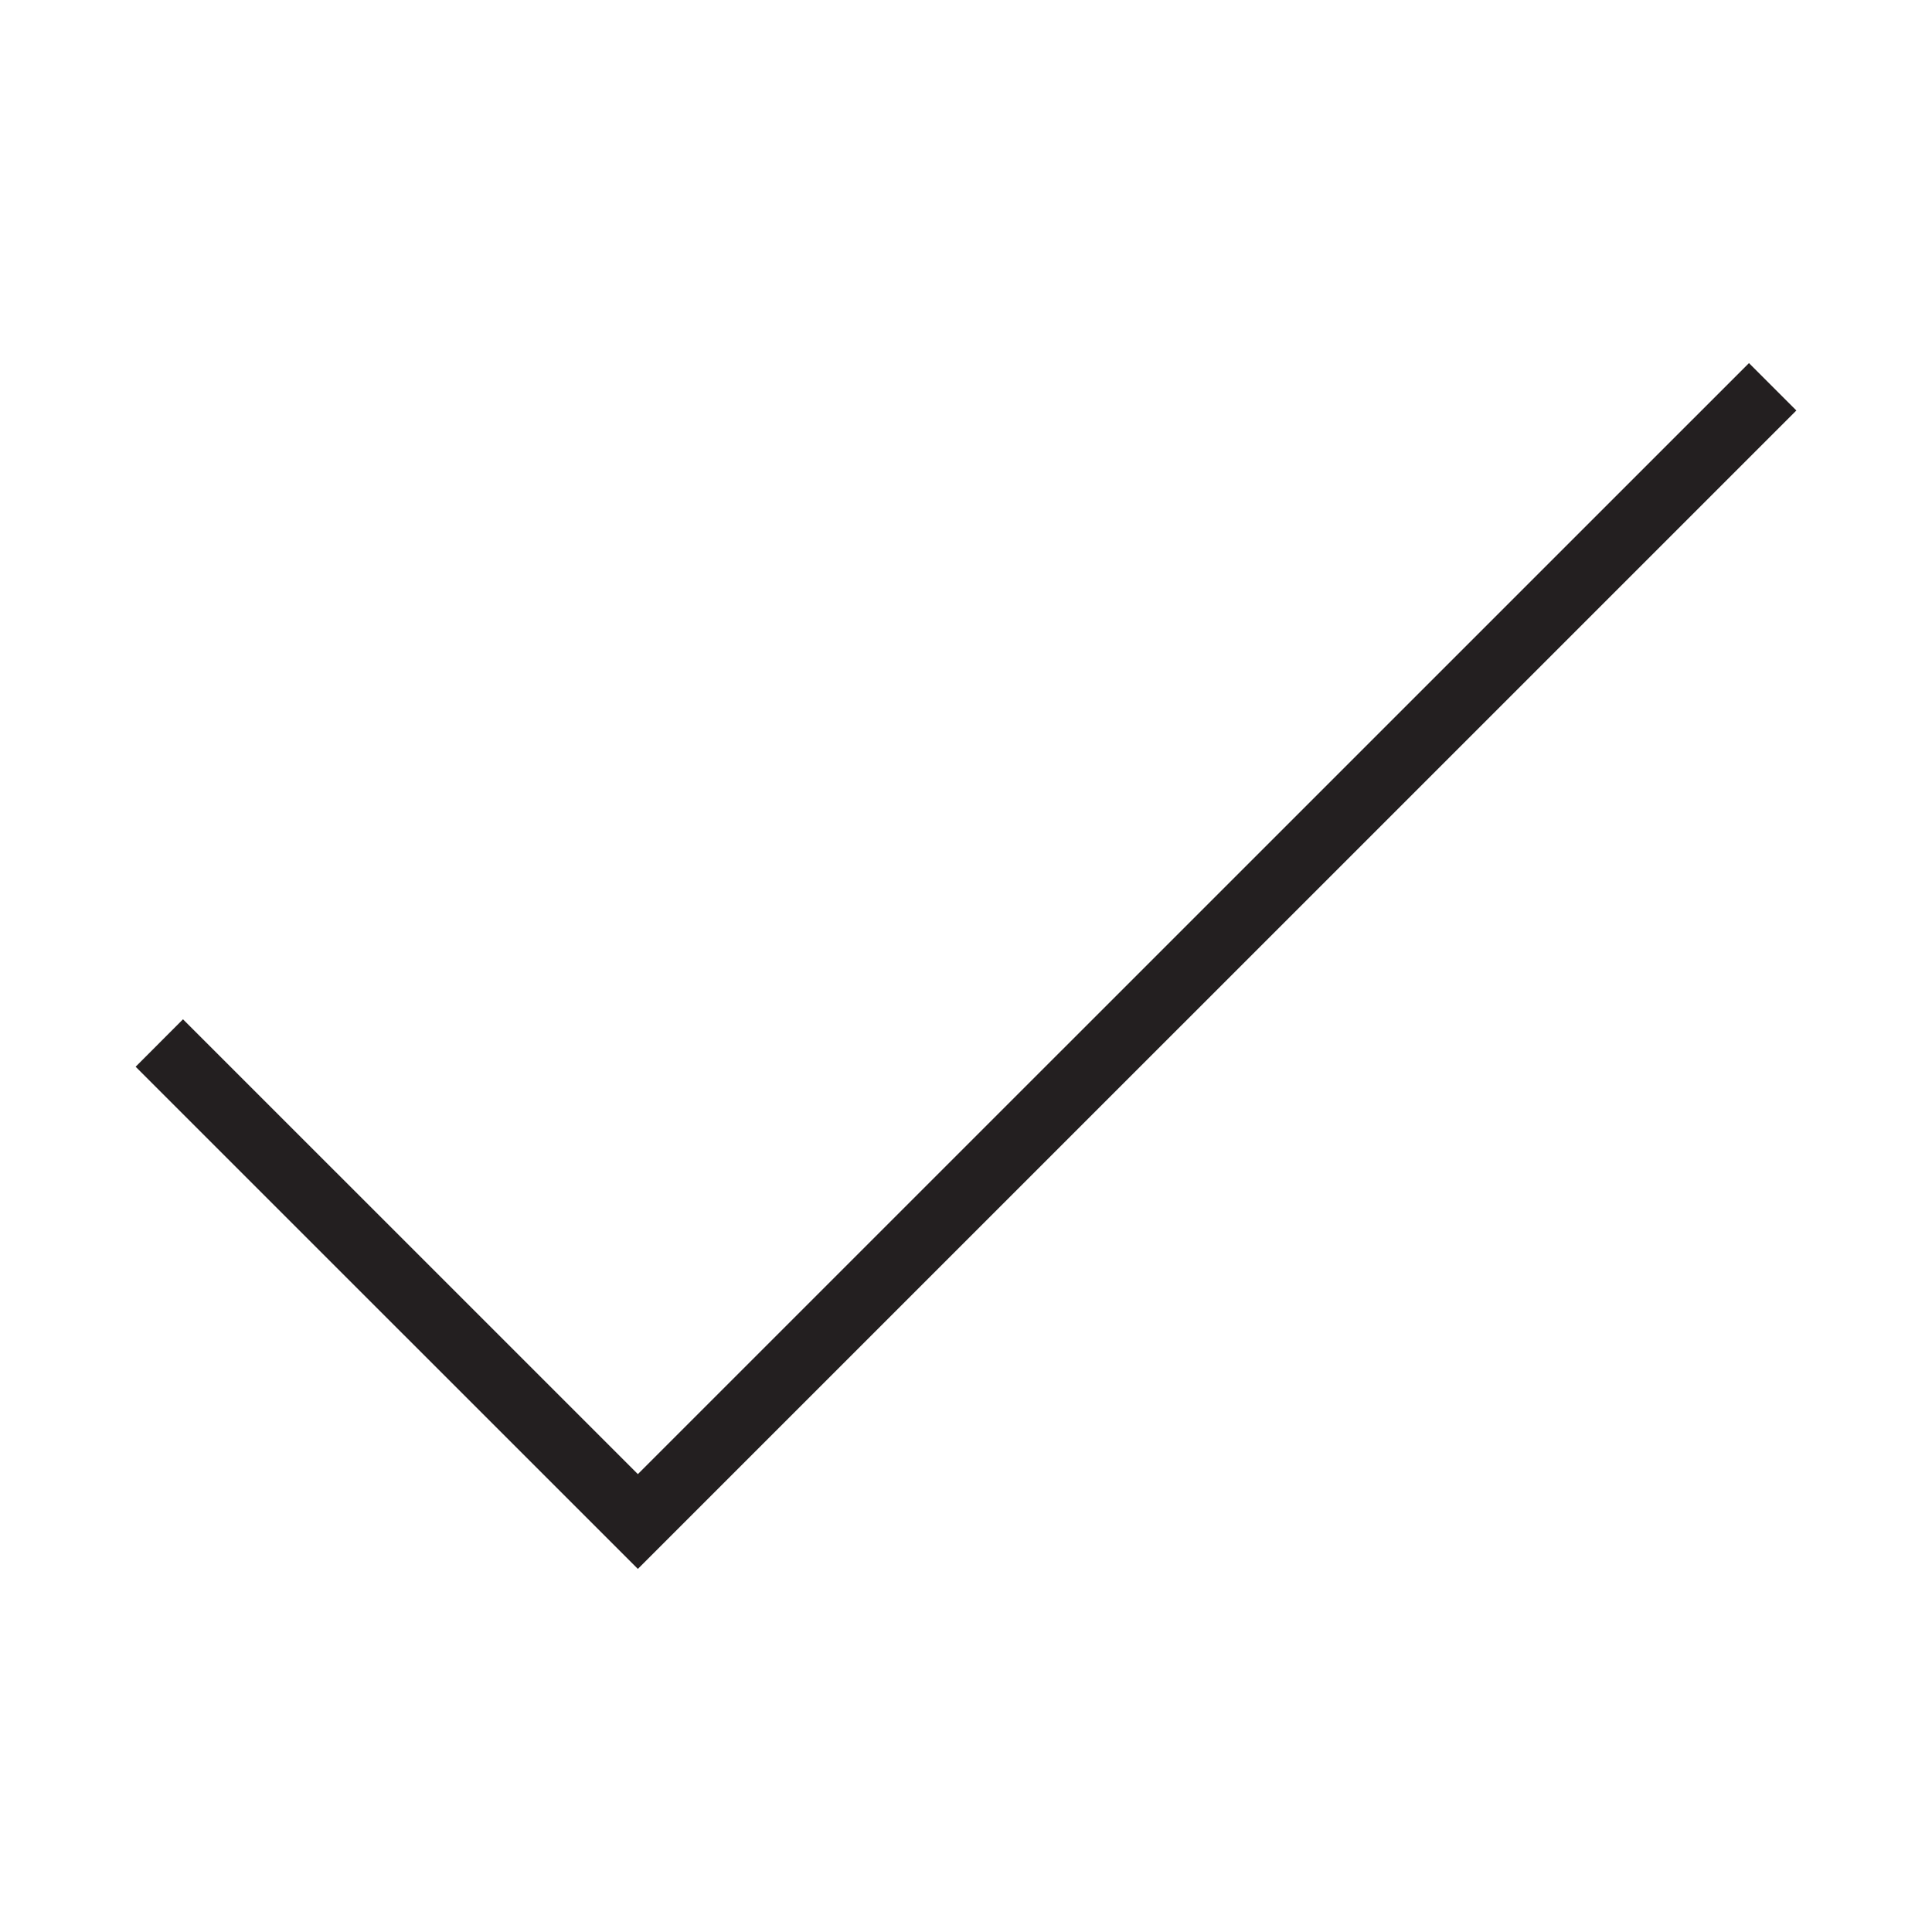
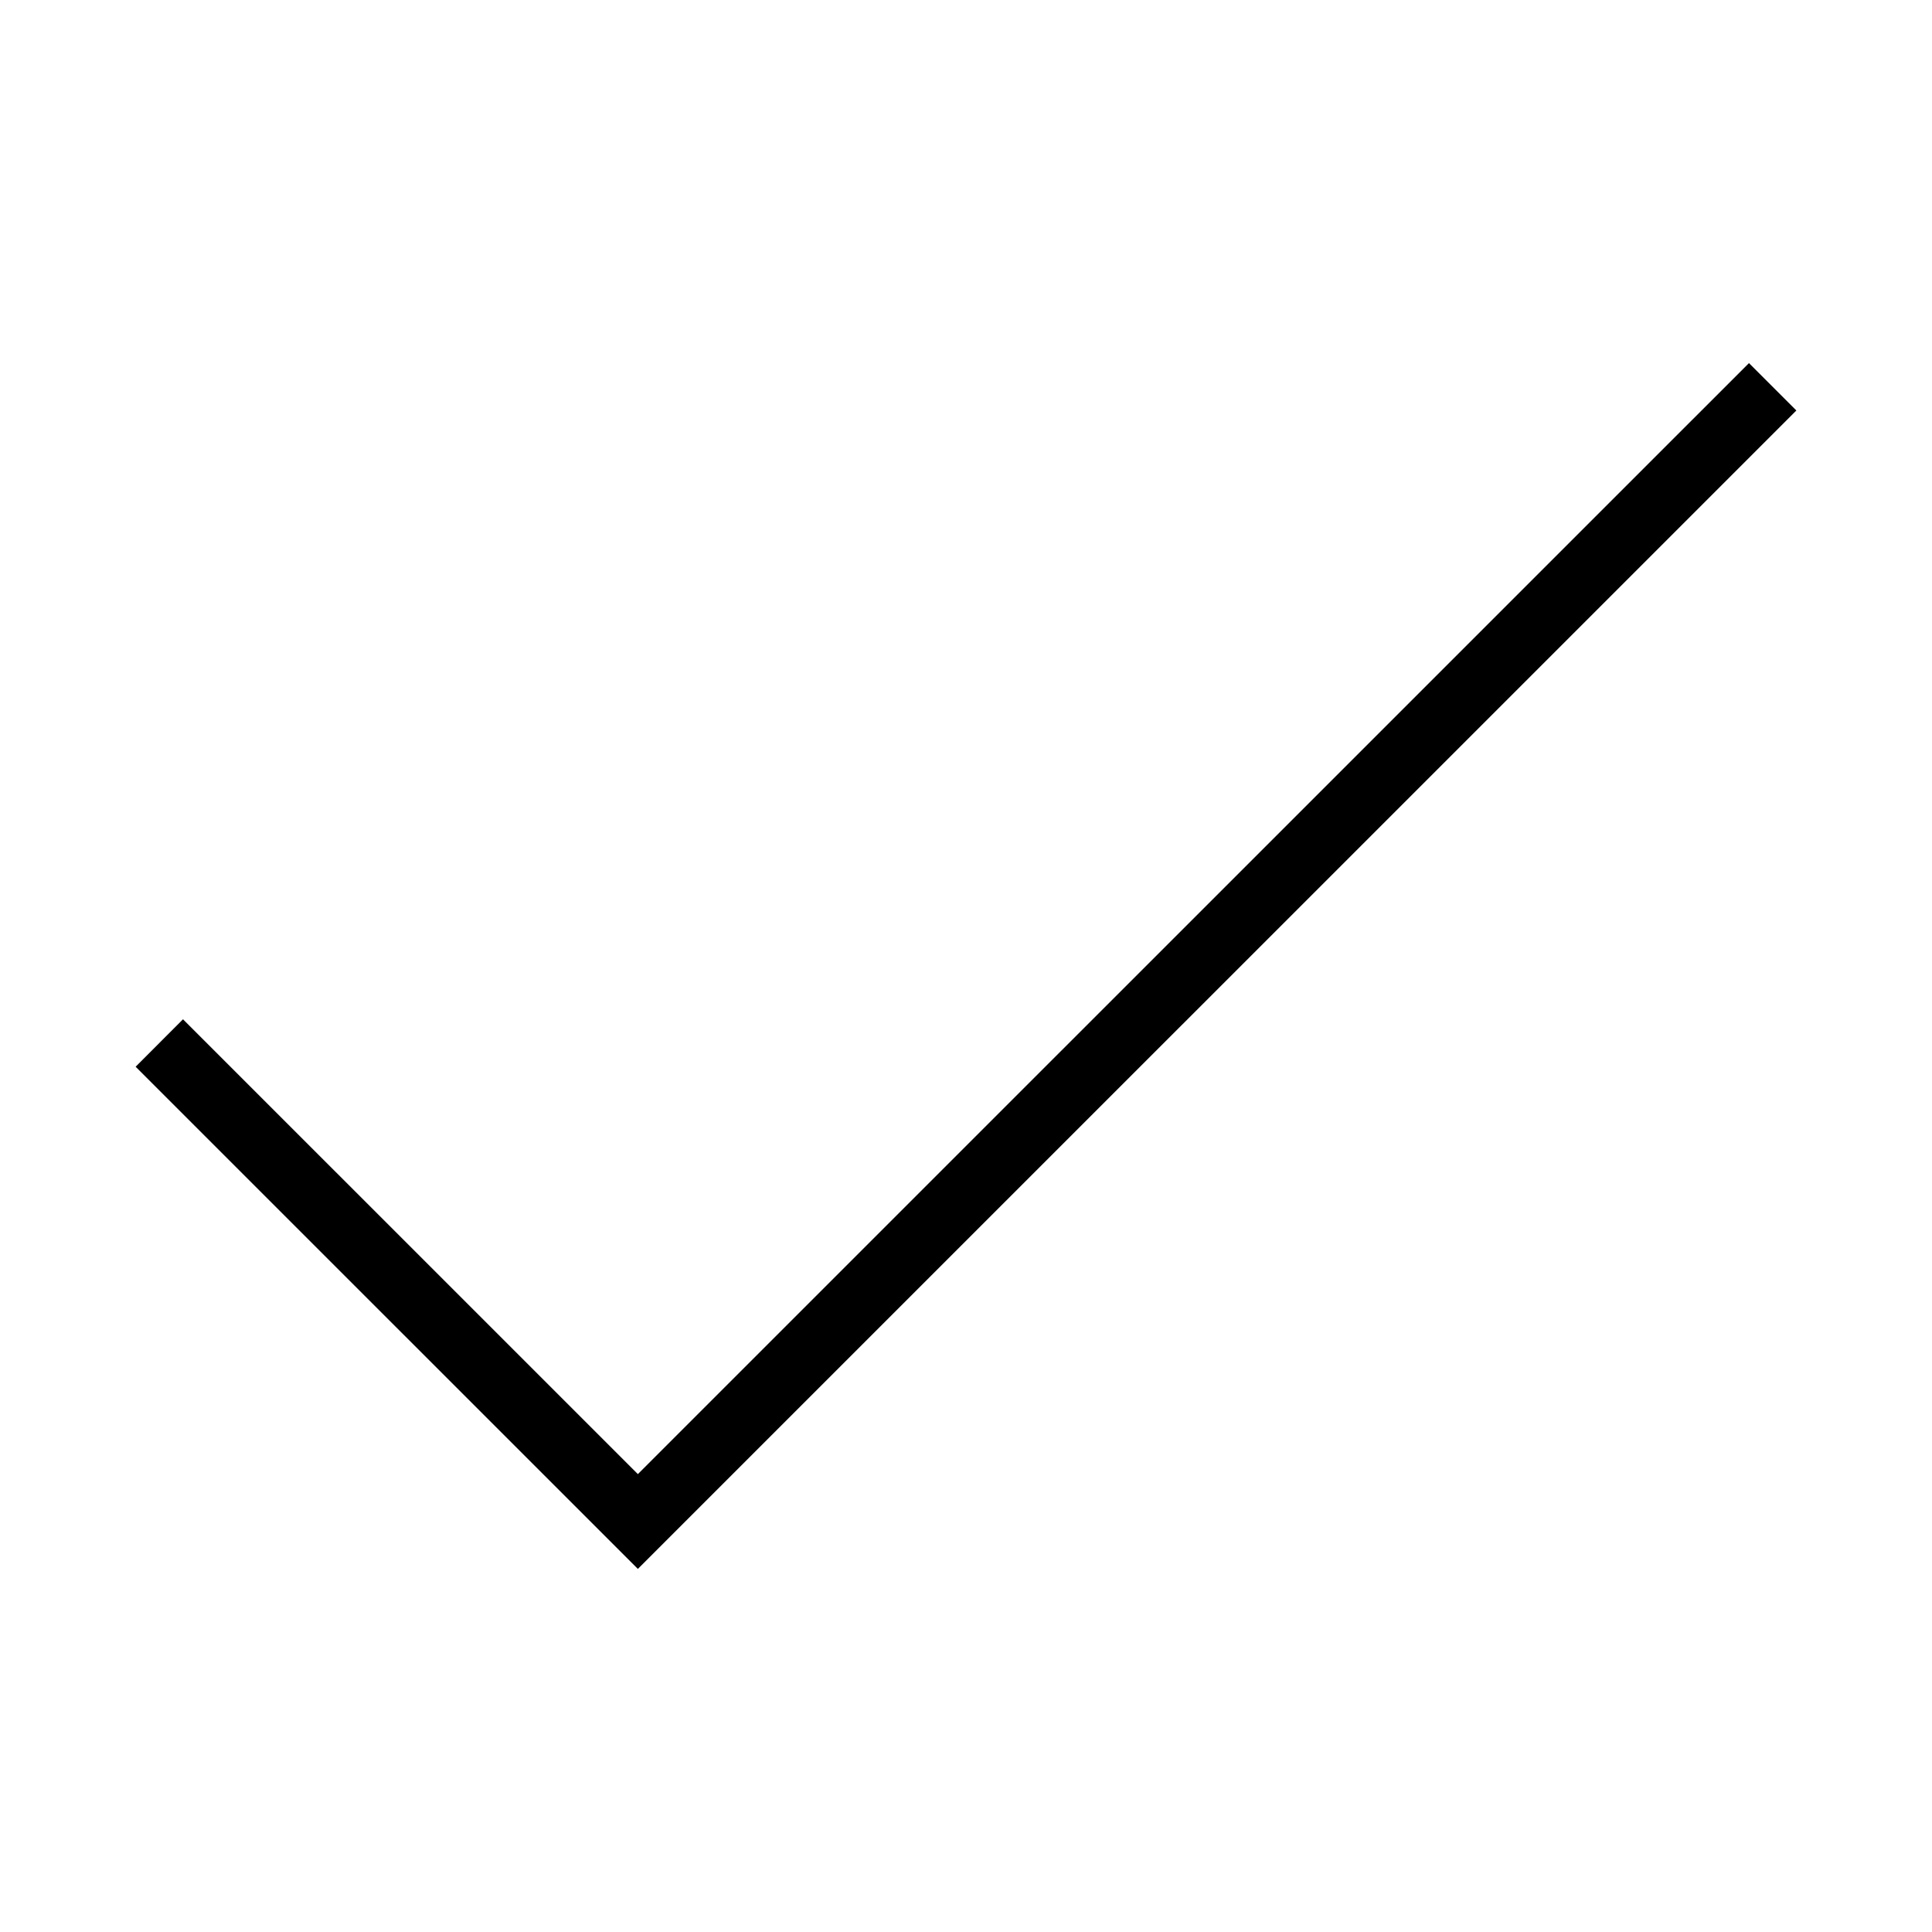
<svg xmlns="http://www.w3.org/2000/svg" version="1.1" id="Layer_1" x="0px" y="0px" width="64px" height="64px" viewBox="0 0 64 64" enable-background="new 0 0 64 64" xml:space="preserve">
-   <polygon fill="#231F20" points="57.937,12.028 21.13,48.832 6.062,33.765 4.493,35.337 21.13,51.972 59.507,13.598 " />
+   <polygon points="57.937,12.028 21.13,48.832 6.062,33.765 4.493,35.337 21.13,51.972 59.507,13.598 " />
</svg>
